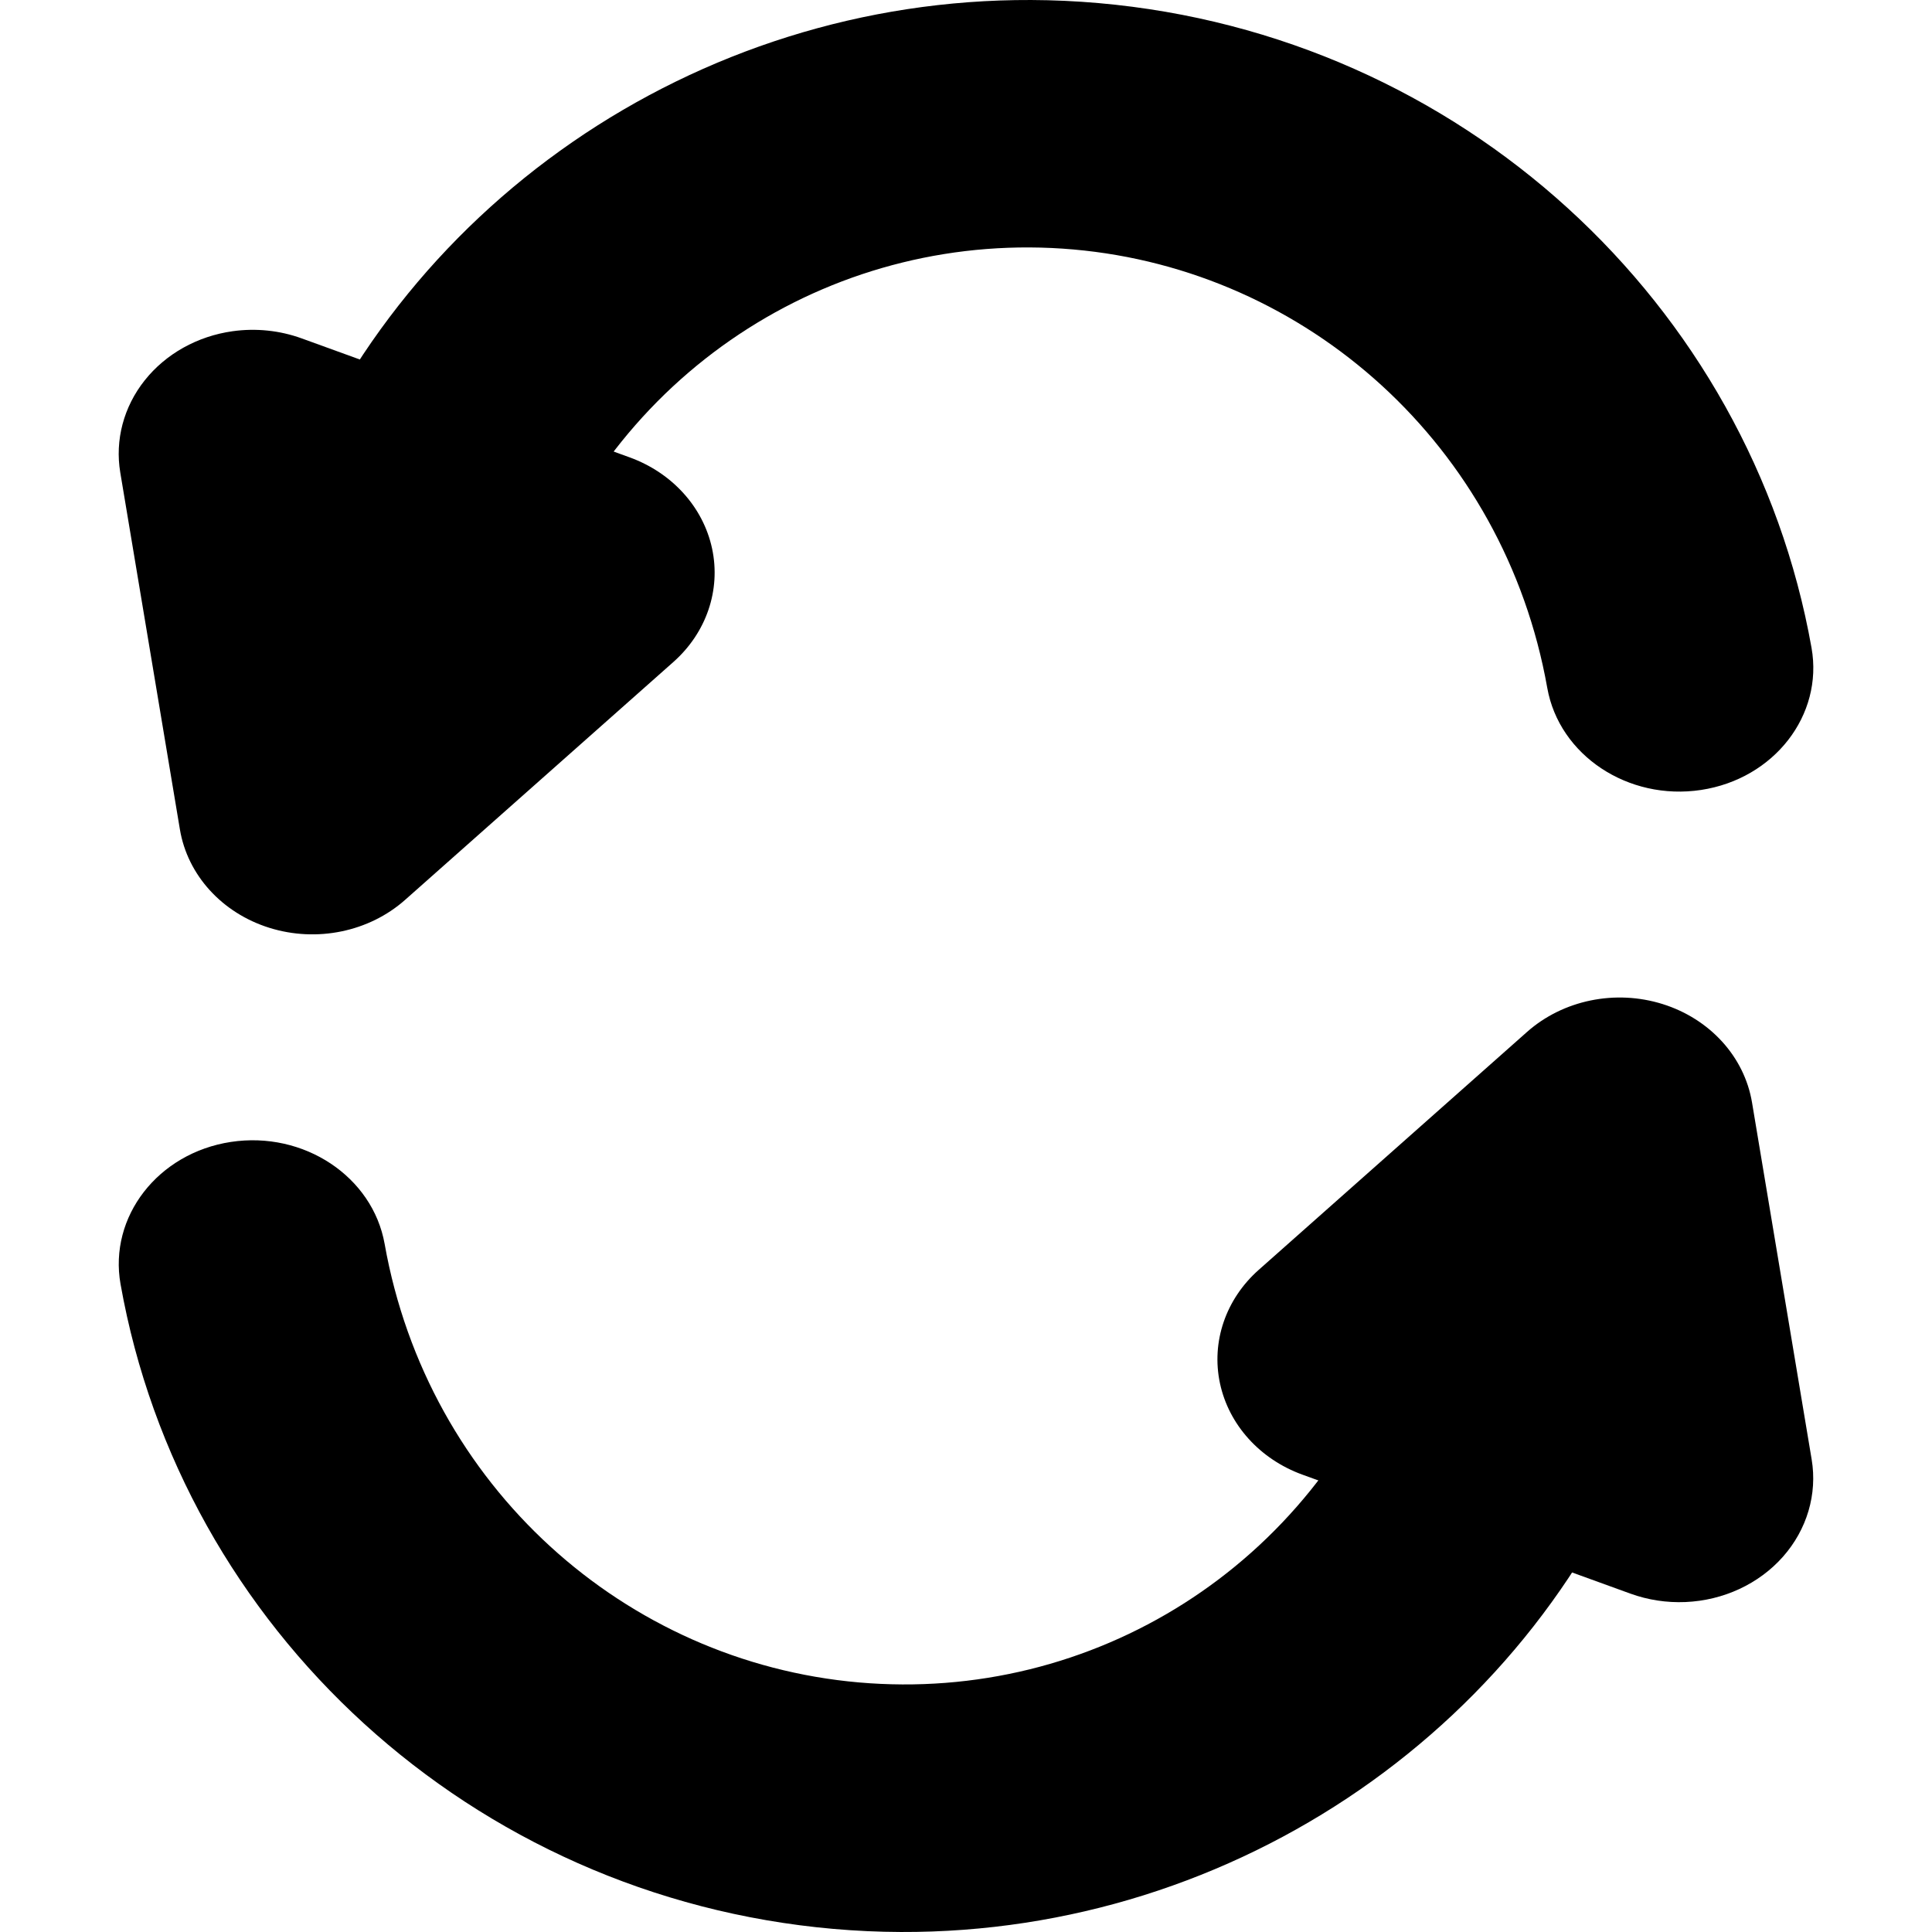
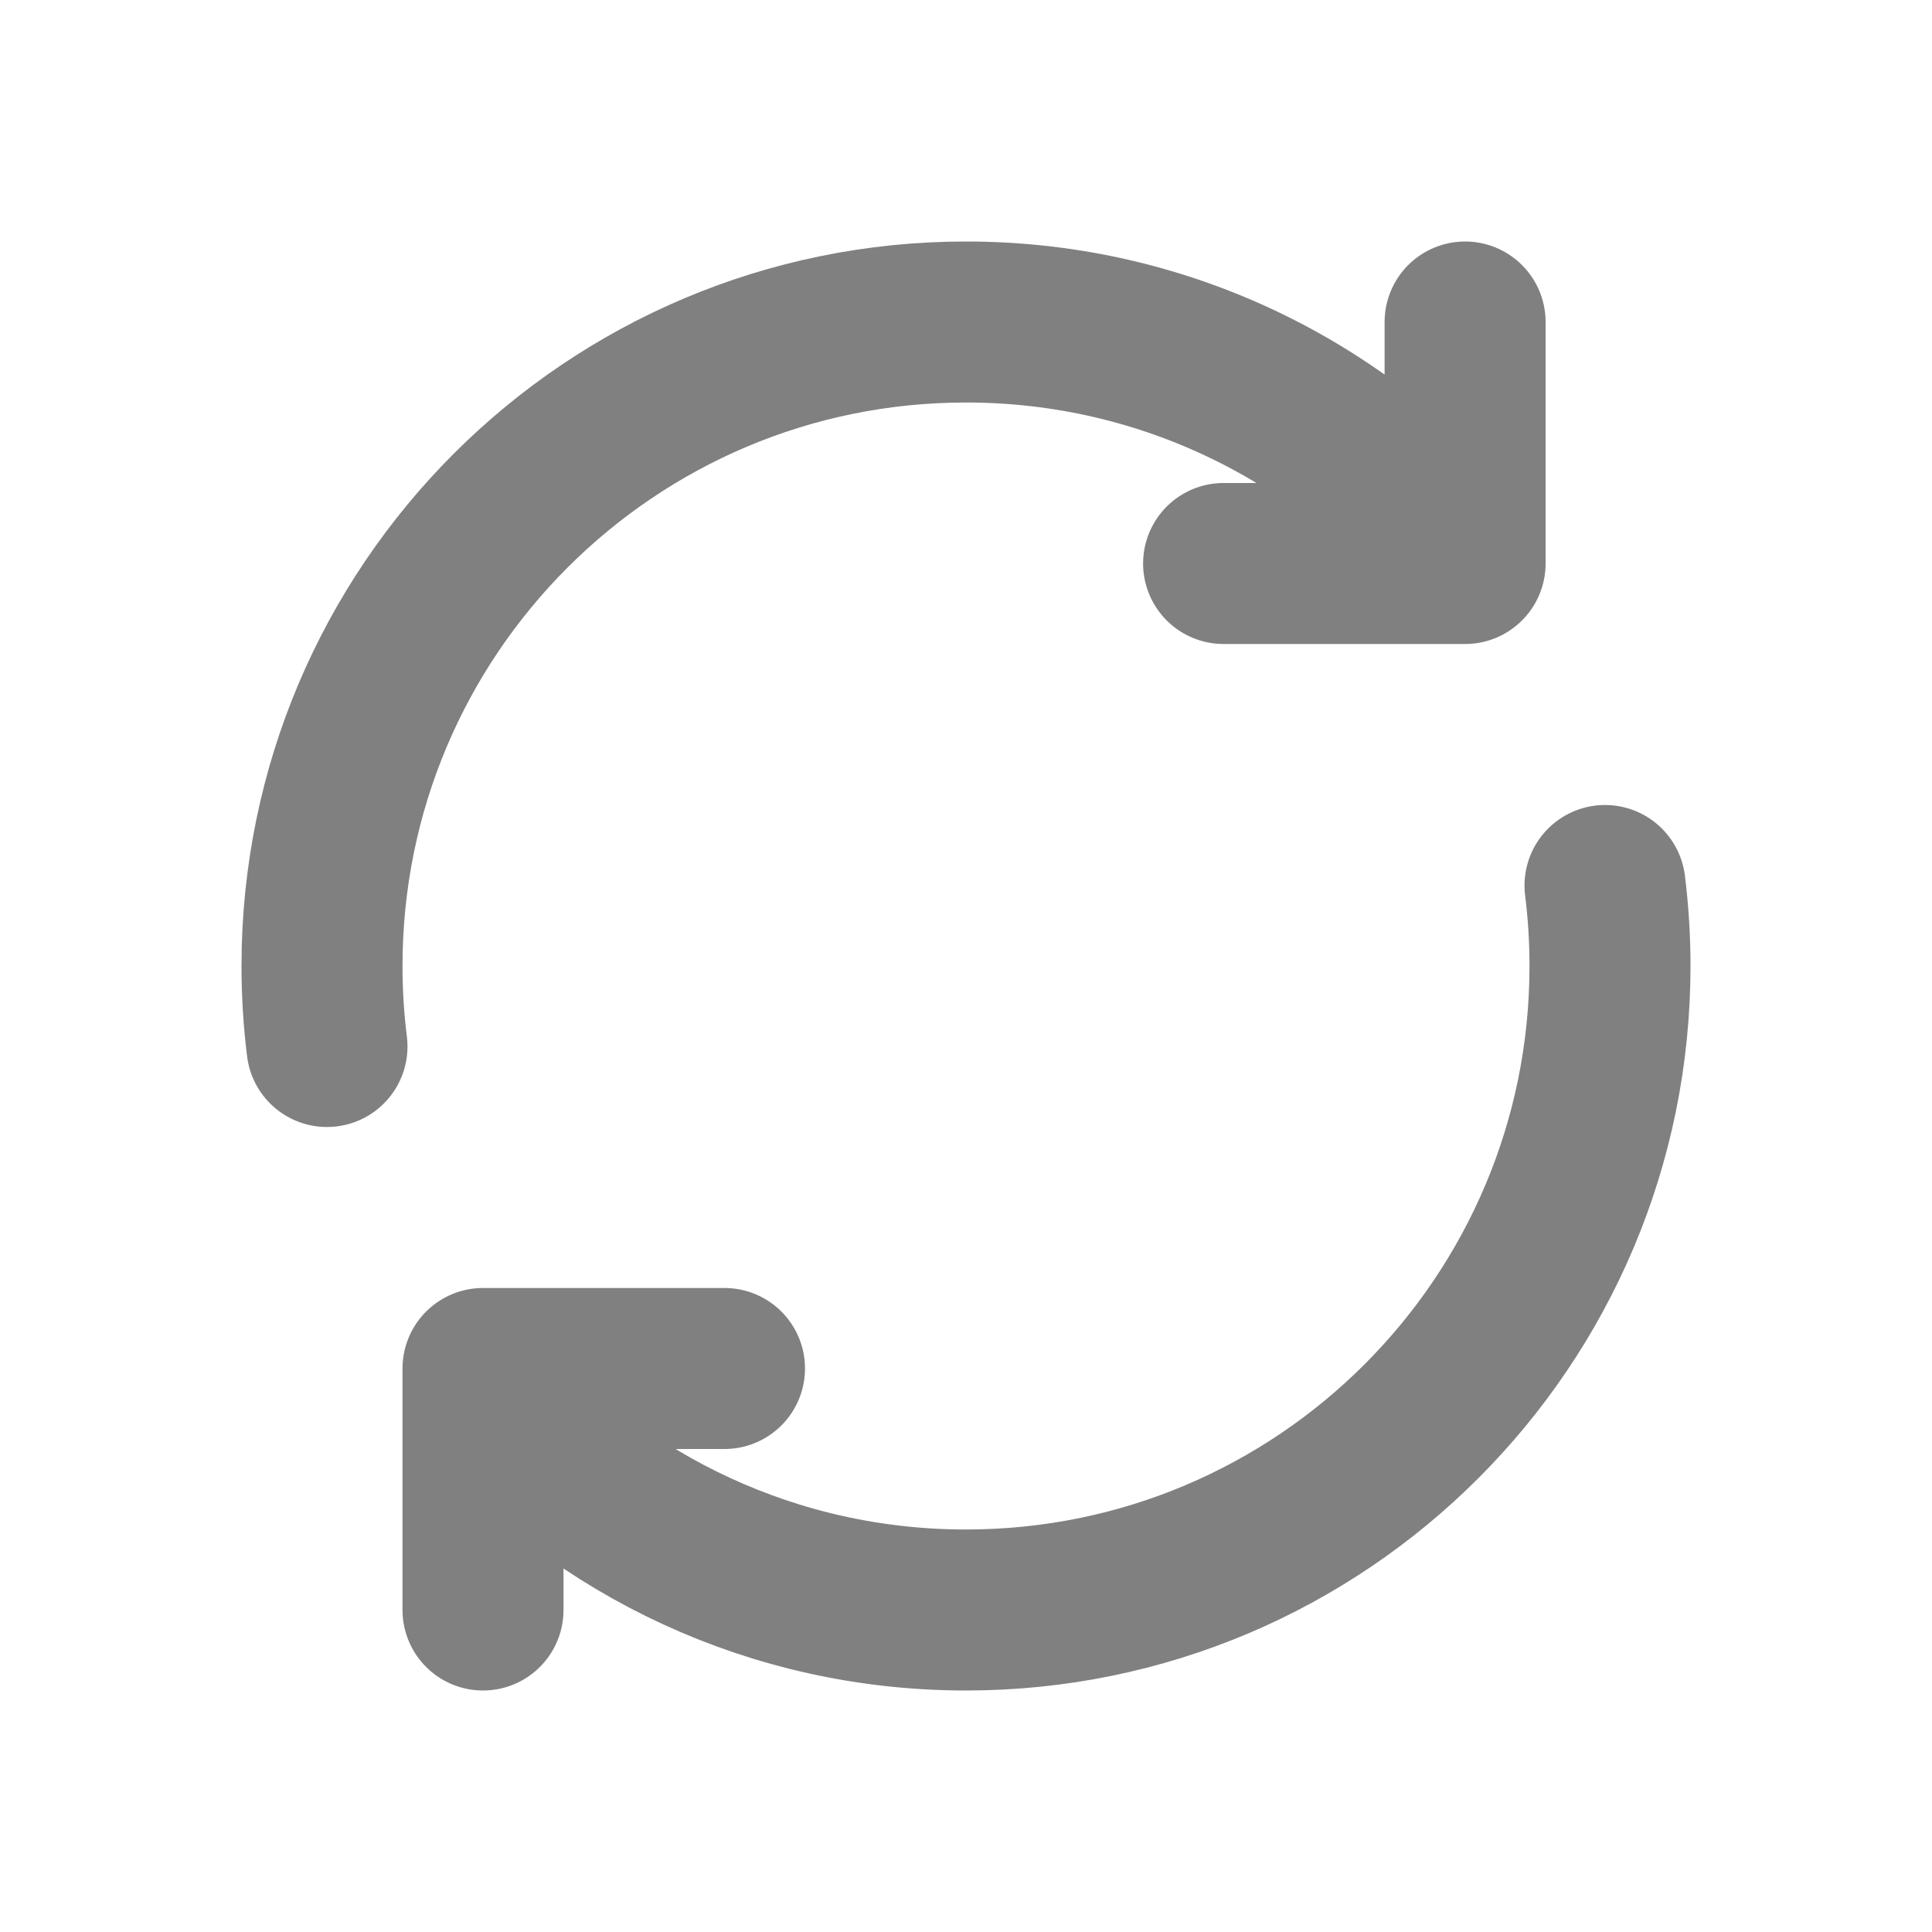
- <svg xmlns="http://www.w3.org/2000/svg" viewBox="0 0 600 600" version="1.1" id="svg9724" width="600" height="600">
-   <defs id="defs9728" />
-   <g id="g10449" transform="matrix(0.9517321,0,0,0.9511579,13.90117,12.16879)" style="stroke-width:1.051">
-     <g id="path10026" transform="matrix(1.380755,0,0,1.270089,273.6001,263.9977)" />
-     <g id="g11314" transform="matrix(1.50923,0,0,1.395555,36.77405,-9.450393)" style="stroke-width:50.695">
-       <g id="g4738" transform="translate(33.39029,-2.3132277e-4)">
-         <g id="g4820" transform="translate(-13.56692,-0.4960683)">
-           <g id="g4870">
-             <path style="color:#000000;fill:#000000;stroke-linecap:round;stroke-linejoin:round;-inkscape-stroke:none;paint-order:stroke fill markers" d="M 169.066,-1.898 C 96.495,-2.195 31.247,46.743 6.893,118.971 a 28.95,28.95 0 0 0 18.184,36.682 28.95,28.95 0 0 0 36.682,-18.184 C 79.914,83.621 127.667,51.663 178.189,56.465 c 50.522,4.802 93.162,45.878 102.477,102.578 a 28.95,28.95 0 0 0 33.26,23.875 28.95,28.95 0 0 0 23.875,-33.26 C 324.571,69.129 261.962,6.268 183.67,-1.174 c -4.893,-0.465 -9.765,-0.705 -14.604,-0.725 z" id="path237-3" />
-             <path style="color:#000000;fill:#000000;stroke-linecap:round;stroke-linejoin:round;-inkscape-stroke:none" d="M -3.576,75.594 A 28.971,28.971 0 0 0 -27.863,108.654 l 12.893,83.504 a 28.971,28.971 0 0 0 48.686,16.482 L 91.734,152.971 A 28.971,28.971 0 0 0 82.264,105.104 L 11.35,77.268 A 28.971,28.971 0 0 0 -3.576,75.594 Z" id="path4688" />
-           </g>
-         </g>
-       </g>
-       <g id="g4738-0" transform="matrix(-0.9491645,0,0,-0.9501344,337.4863,450.952)" style="stroke-width:53.383">
-         <g id="g4816">
-           <path style="color:#000000;fill:#000000;stroke-linecap:round;stroke-linejoin:round;-inkscape-stroke:none;paint-order:stroke fill markers" d="M 186.215,1.406 C 109.775,1.094 41.036,52.587 15.373,128.619 a 30.485,30.485 0 0 0 19.135,38.633 30.485,30.485 0 0 0 38.633,-19.135 C 92.265,91.458 142.582,57.807 195.832,62.863 c 53.25,5.056 98.166,48.296 107.977,107.953 a 30.485,30.485 0 0 0 35.027,25.135 30.485,30.485 0 0 0 25.133,-35.027 C 350.027,76.15 284.059,9.996 201.596,2.166 196.442,1.677 191.311,1.427 186.215,1.406 Z" id="path237-3-9" />
-           <path style="color:#000000;fill:#000000;stroke-linecap:round;stroke-linejoin:round;-inkscape-stroke:none" d="M 7.502,82.652 A 30.507,30.507 0 0 0 -21.246,117.781 l 13.584,87.889 a 30.507,30.507 0 0 0 51.254,17.361 l 61.127,-58.592 A 30.507,30.507 0 0 0 94.746,114.02 L 20.035,84.723 A 30.507,30.507 0 0 0 7.502,82.652 Z" id="path4688-3" />
-         </g>
-       </g>
-     </g>
+ <svg xmlns="http://www.w3.org/2000/svg" width="800px" height="800px" viewBox="0 0 24 24" fill="none">
+   <g id="SVGRepo_bgCarrier" stroke-width="0" />
+   <g id="SVGRepo_tracerCarrier" stroke-linecap="round" stroke-linejoin="round" />
+   <g id="SVGRepo_iconCarrier">
+     <path d="M4.062 13C4.021 12.672 4 12.339 4 12C4 7.582 7.582 4 12 4C14.501 4 16.733 5.147 18.2 6.944M19.938 11C19.979 11.328 20 11.661 20 12C20 16.418 16.418 20 12 20C9.611 20 7.466 18.953 6 17.292M9 17H6V17.292M18.2 4V6.944M18.2 6.944V7L15.2 7M6 20V17.292" stroke="#808080" stroke-width="2" stroke-linecap="round" stroke-linejoin="round" />
  </g>
</svg>
